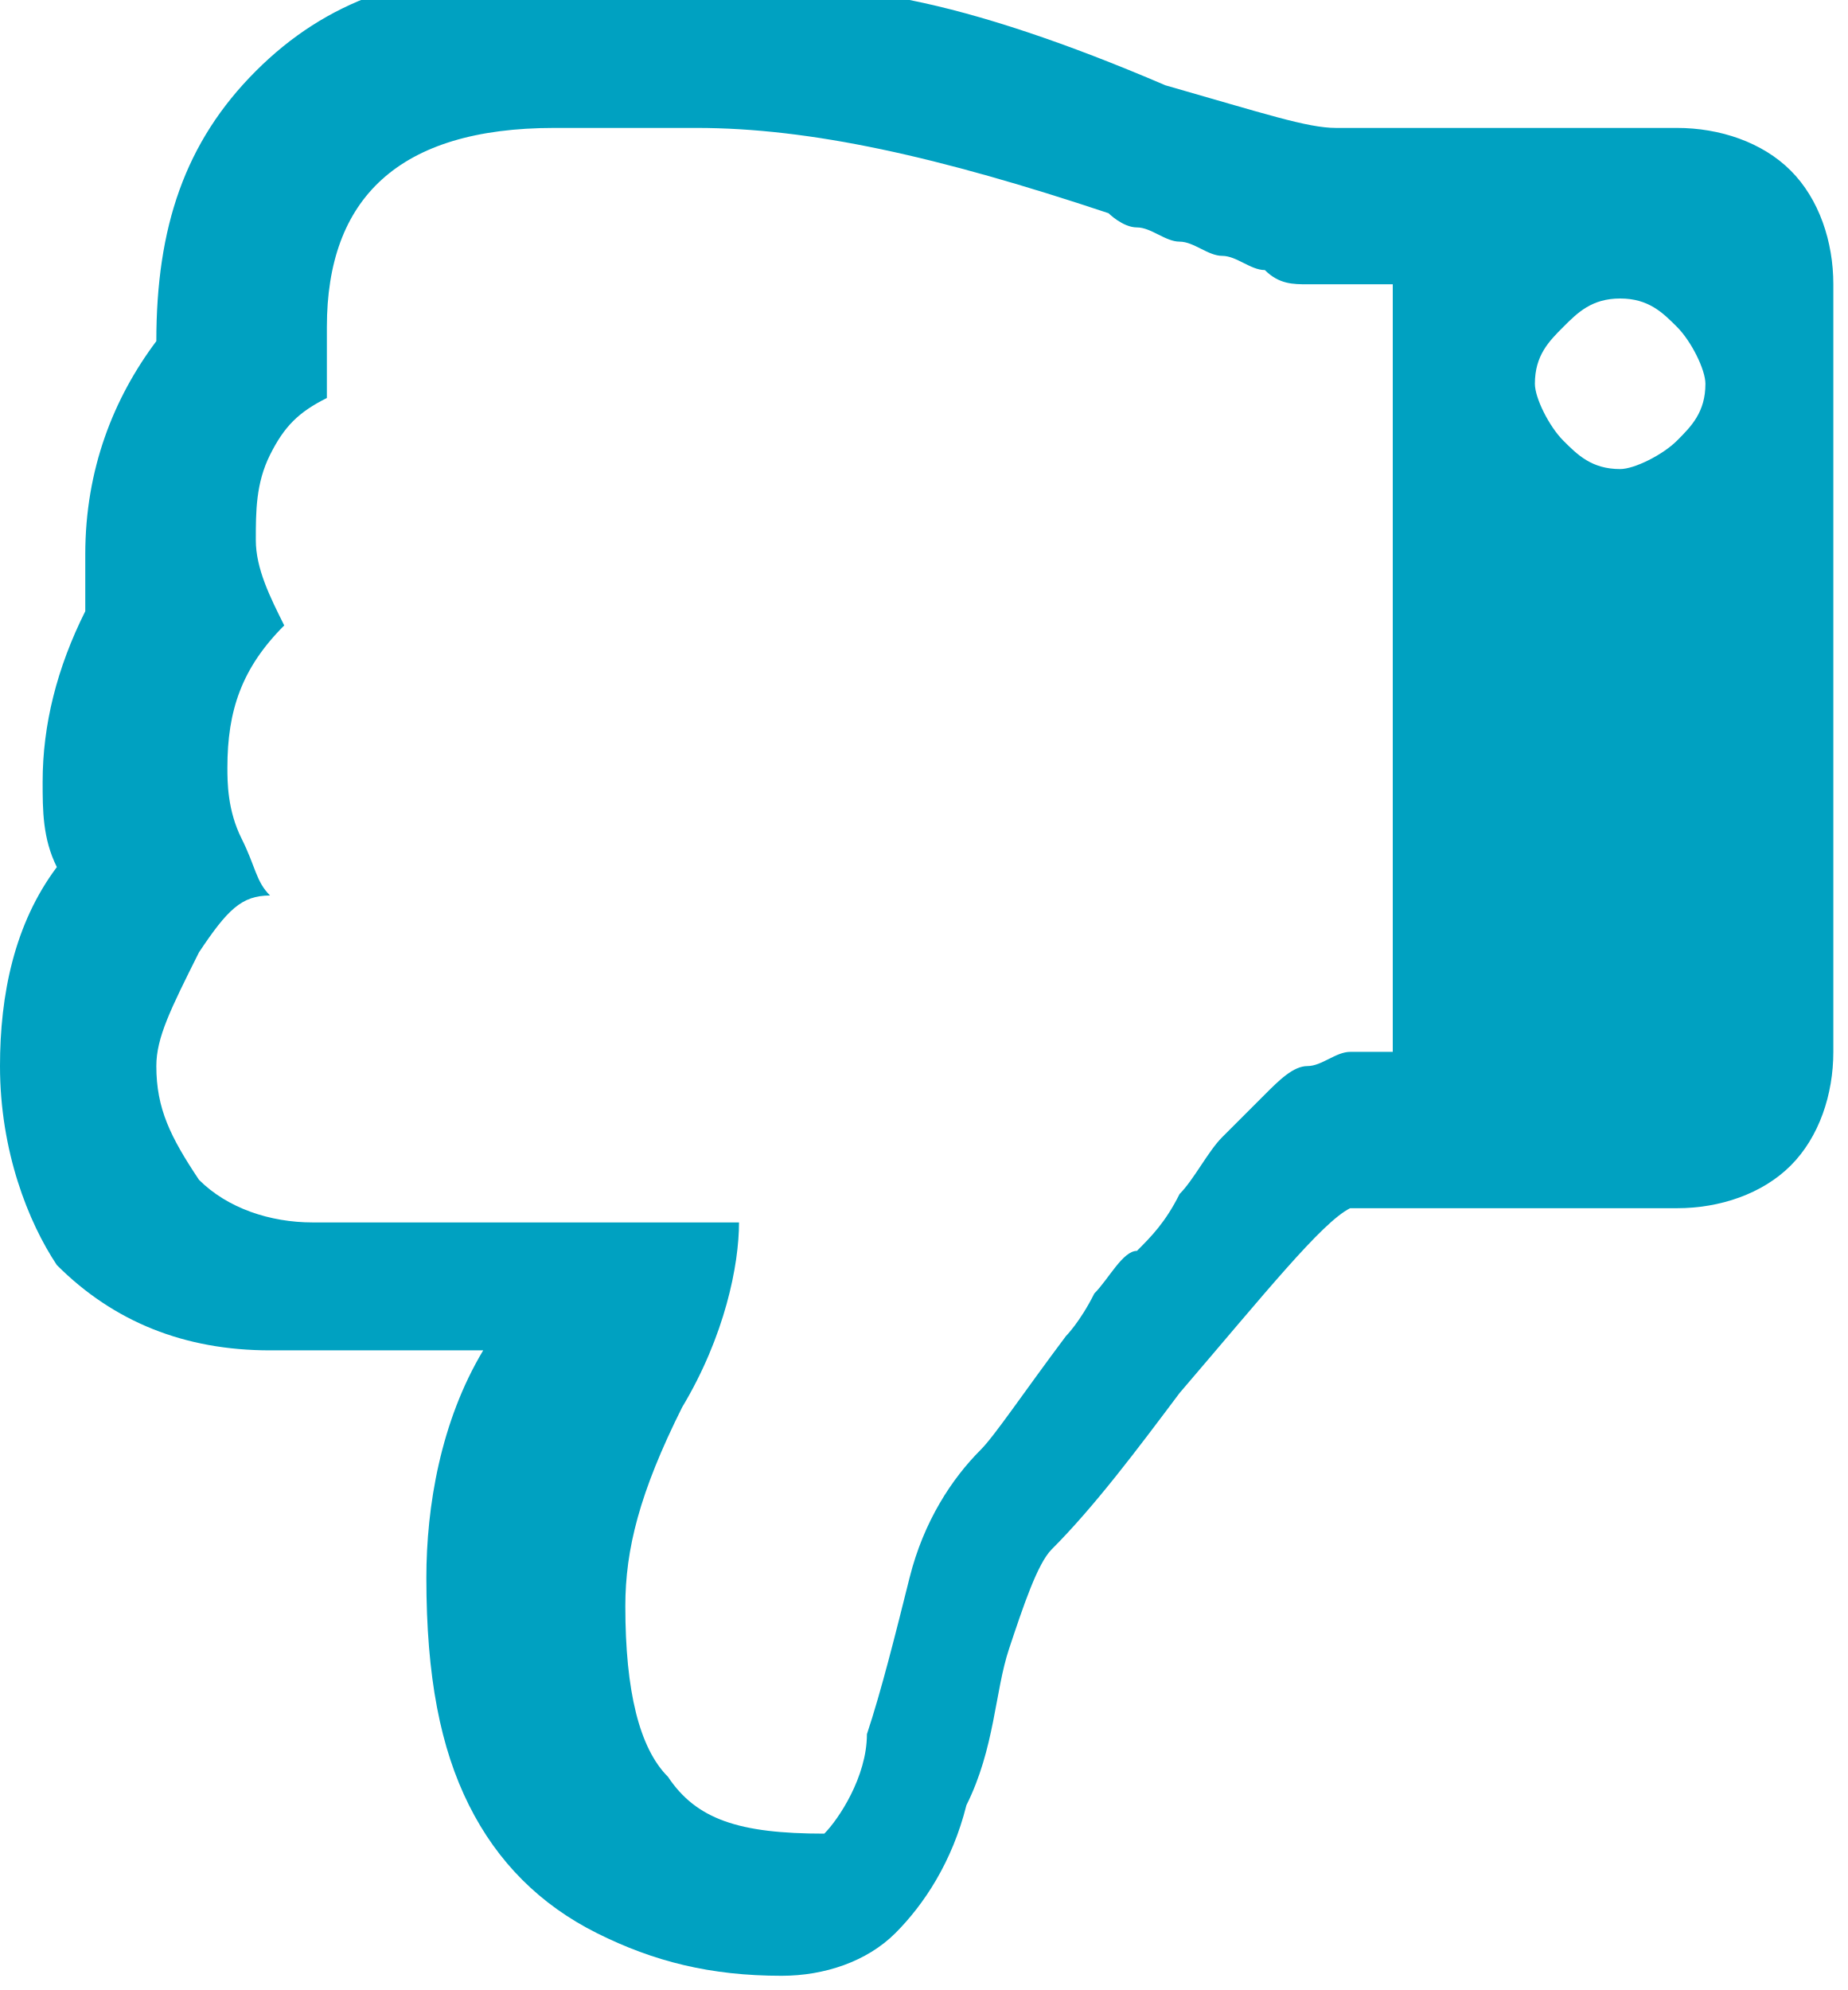
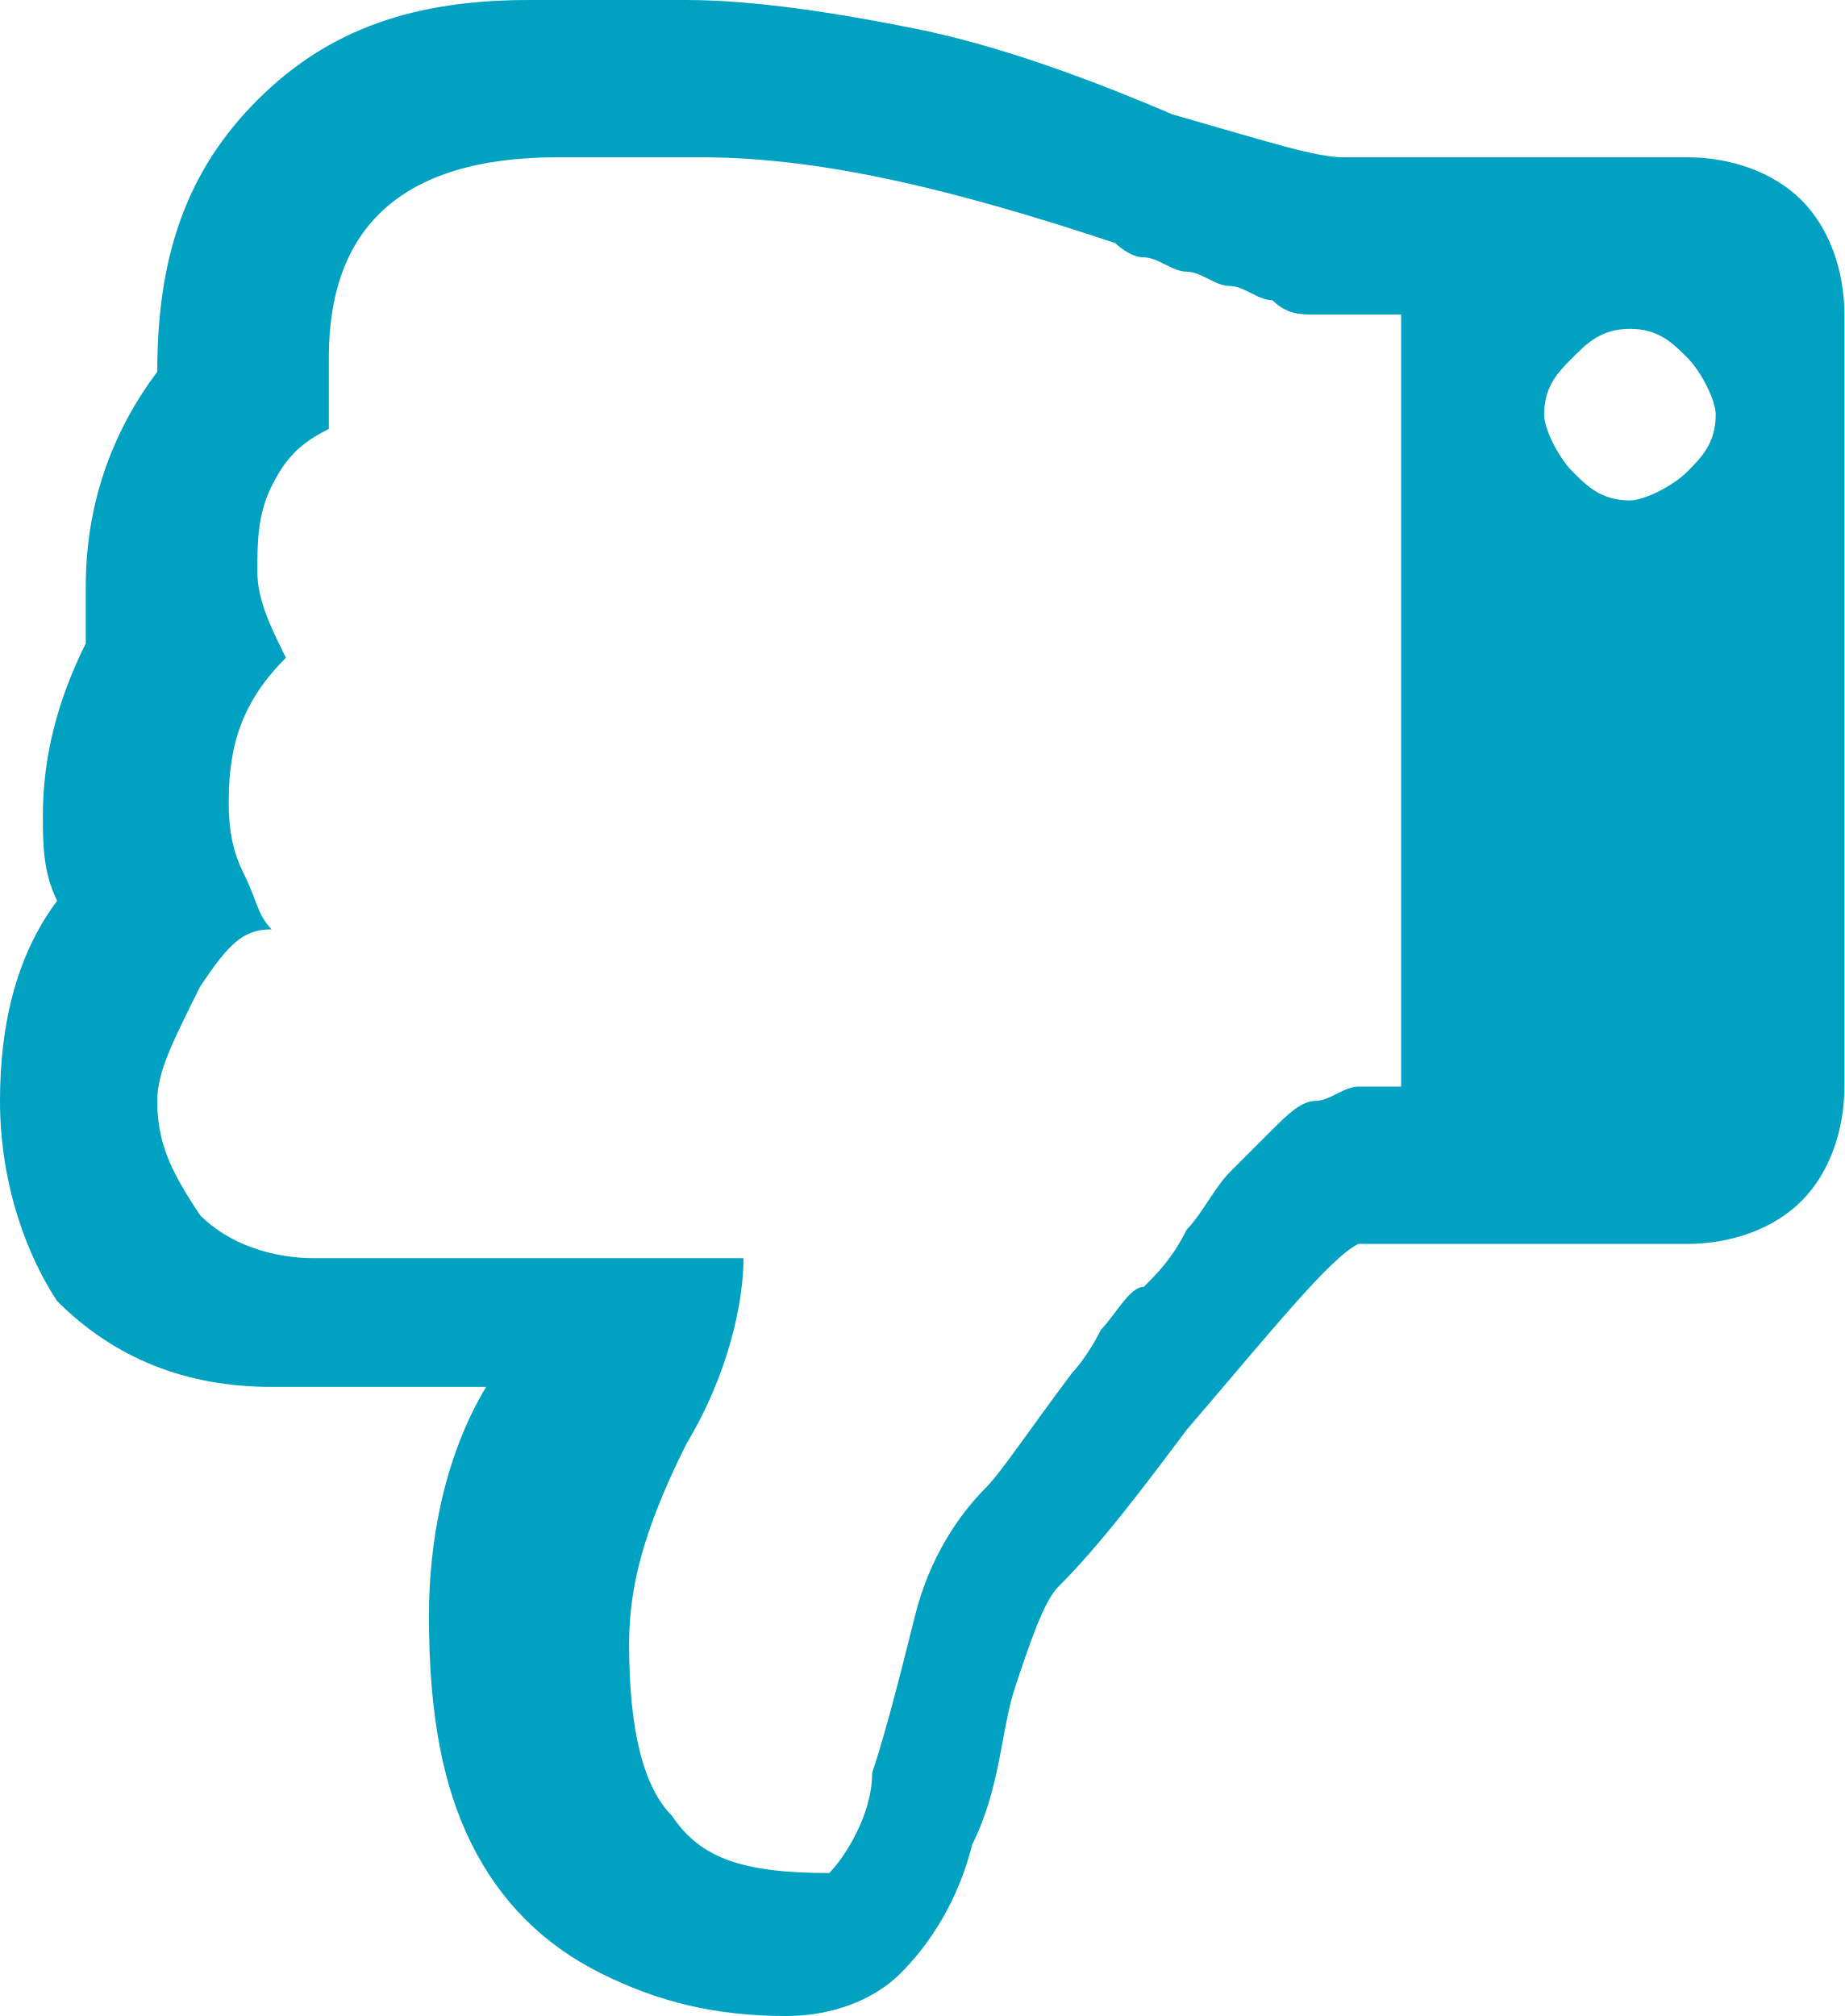
- <svg xmlns="http://www.w3.org/2000/svg" version="1.1" id="Layer_1" x="0px" y="0px" viewBox="-298 390 13 14" style="enable-background:new -298 390 13 14;" xml:space="preserve">
-   <style type="text/css">
- 	.st0{fill:#00A1C1;}
- </style>
+ <svg xmlns="http://www.w3.org/2000/svg" version="1.1" id="Layer_1" x="0px" y="0px" width="607.289px" height="663.781px" viewBox="2.355 60.109 607.289 663.781" enable-background="new 2.355 60.109 607.289 663.781" xml:space="preserve">
  <g>
-     <path class="st0" d="M-298,397.5c0-0.5,0.1-1,0.4-1.4c-0.1-0.2-0.1-0.4-0.1-0.6c0-0.4,0.1-0.8,0.3-1.2c0-0.1,0-0.2,0-0.4   c0-0.6,0.2-1.1,0.5-1.5c0-0.8,0.2-1.4,0.7-1.9c0.5-0.5,1.1-0.7,1.9-0.7h0.3h0.8c0.5,0,1.1,0.1,1.6,0.2c0.5,0.1,1.1,0.3,1.8,0.6   c0.7,0.2,1,0.3,1.2,0.3h2.4c0.3,0,0.6,0.1,0.8,0.3c0.2,0.2,0.3,0.5,0.3,0.8v5.4c0,0.3-0.1,0.6-0.3,0.8c-0.2,0.2-0.5,0.3-0.8,0.3   h-2.3c-0.2,0.1-0.6,0.6-1.2,1.3c-0.3,0.4-0.6,0.8-0.9,1.1c-0.1,0.1-0.2,0.4-0.3,0.7c-0.1,0.3-0.1,0.7-0.3,1.1   c-0.1,0.4-0.3,0.7-0.5,0.9c-0.2,0.2-0.5,0.3-0.8,0.3c-0.5,0-0.9-0.1-1.3-0.3c-0.4-0.2-0.7-0.5-0.9-0.9c-0.2-0.4-0.3-0.9-0.3-1.6   c0-0.5,0.1-1.1,0.4-1.6h-1.5c-0.6,0-1.1-0.2-1.5-0.6C-297.8,398.6-298,398.1-298,397.5z M-296.9,397.5c0,0.3,0.1,0.5,0.3,0.8   c0.2,0.2,0.5,0.3,0.8,0.3h3c0,0.3-0.1,0.8-0.4,1.3c-0.3,0.6-0.4,1-0.4,1.4c0,0.6,0.1,1,0.3,1.2c0.2,0.3,0.5,0.4,1.1,0.4   c0.1-0.1,0.3-0.4,0.3-0.7c0.1-0.3,0.2-0.7,0.3-1.1c0.1-0.4,0.3-0.7,0.5-0.9c0.1-0.1,0.3-0.4,0.6-0.8c0,0,0.1-0.1,0.2-0.3   c0.1-0.1,0.2-0.3,0.3-0.3c0.1-0.1,0.2-0.2,0.3-0.4c0.1-0.1,0.2-0.3,0.3-0.4c0.1-0.1,0.2-0.2,0.3-0.3c0.1-0.1,0.2-0.2,0.3-0.2   s0.2-0.1,0.3-0.1h0.3v-5.4h-0.3c-0.1,0-0.2,0-0.3,0c-0.1,0-0.2,0-0.3-0.1c-0.1,0-0.2-0.1-0.3-0.1c-0.1,0-0.2-0.1-0.3-0.1   c-0.1,0-0.2-0.1-0.3-0.1c-0.1,0-0.2-0.1-0.2-0.1c-1.2-0.4-2.1-0.6-2.9-0.6h-1c-1.1,0-1.6,0.5-1.6,1.4c0,0.1,0,0.3,0,0.5   c-0.2,0.1-0.3,0.2-0.4,0.4c-0.1,0.2-0.1,0.4-0.1,0.6c0,0.2,0.1,0.4,0.2,0.6c-0.3,0.3-0.4,0.6-0.4,1c0,0.1,0,0.3,0.1,0.5   c0.1,0.2,0.1,0.3,0.2,0.4c-0.2,0-0.3,0.1-0.5,0.4C-296.8,397.1-296.9,397.3-296.9,397.5z M-287,392.3c-0.1,0.1-0.2,0.2-0.2,0.4   c0,0.1,0.1,0.3,0.2,0.4c0.1,0.1,0.2,0.2,0.4,0.2c0.1,0,0.3-0.1,0.4-0.2c0.1-0.1,0.2-0.2,0.2-0.4c0-0.1-0.1-0.3-0.2-0.4   c-0.1-0.1-0.2-0.2-0.4-0.2C-286.8,392.1-286.9,392.2-287,392.3z" />
+     <path fill="#00A1C1" d="M2.355,422.602c0-23.537,4.708-47.076,18.83-65.906c-4.708-9.416-4.708-18.83-4.708-28.246   c0-18.832,4.708-37.662,14.123-56.494c0-4.707,0-9.416,0-18.83c0-28.246,9.416-51.785,23.538-70.615   c0-37.66,9.416-65.908,32.954-89.445c23.539-23.539,51.785-32.955,89.446-32.955h14.122h37.661c23.538,0,51.785,4.709,75.323,9.416   c23.539,4.709,51.785,14.123,84.738,28.246c32.954,9.416,47.077,14.123,56.493,14.123h112.984c14.122,0,28.246,4.707,37.66,14.123   c9.416,9.416,14.123,23.537,14.123,37.66v254.215c0,14.123-4.708,28.246-14.123,37.662c-9.416,9.416-23.538,14.121-37.66,14.121   H449.585c-9.416,4.709-28.247,28.248-56.493,61.199c-14.123,18.832-28.247,37.662-42.369,51.785   c-4.708,4.709-9.416,18.832-14.122,32.955c-4.708,14.123-4.708,32.955-14.123,51.785c-4.708,18.83-14.122,32.955-23.538,42.369   c-9.416,9.416-23.539,14.121-37.661,14.121c-23.538,0-42.369-4.707-61.199-14.121c-18.831-9.416-32.955-23.539-42.369-42.369   c-9.416-18.83-14.123-42.369-14.123-75.324c0-23.537,4.708-51.785,18.831-75.322H91.803c-28.247,0-51.785-9.416-70.615-28.246   C11.771,474.387,2.355,450.85,2.355,422.602z M54.14,422.602c0,14.123,4.708,23.539,14.123,37.662   c9.416,9.416,23.538,14.123,37.661,14.123h141.23c0,14.121-4.708,37.66-18.83,61.199c-14.123,28.246-18.831,47.076-18.831,65.906   c0,28.246,4.708,47.078,14.123,56.494c9.416,14.121,23.538,18.83,51.784,18.83c4.708-4.709,14.123-18.83,14.123-32.955   c4.708-14.123,9.416-32.953,14.122-51.785c4.708-18.83,14.123-32.953,23.539-42.369c4.708-4.707,14.122-18.83,28.246-37.66   c0,0,4.708-4.707,9.416-14.123c4.708-4.707,9.416-14.121,14.122-14.121c4.708-4.709,9.416-9.416,14.123-18.832   c4.708-4.707,9.416-14.121,14.122-18.83c4.708-4.707,9.416-9.416,14.123-14.123c4.708-4.707,9.416-9.416,14.122-9.416   c4.707,0,9.416-4.707,14.123-4.707h14.122V163.68h-14.122c-4.708,0-9.416,0-14.123,0c-4.708,0-9.416,0-14.122-4.709   c-4.708,0-9.416-4.707-14.123-4.707c-4.708,0-9.416-4.709-14.122-4.709c-4.708,0-9.416-4.707-14.123-4.707   c-4.708,0-9.416-4.709-9.416-4.709c-56.492-18.83-98.861-28.246-136.522-28.246h-47.077c-51.784,0-75.323,23.539-75.323,65.908   c0,4.707,0,14.123,0,23.539c-9.416,4.707-14.122,9.414-18.83,18.83s-4.708,18.83-4.708,28.246s4.708,18.83,9.416,28.246   c-14.123,14.123-18.831,28.246-18.831,47.076c0,4.709,0,14.123,4.708,23.539s4.708,14.123,9.416,18.83   c-9.416,0-14.122,4.709-23.538,18.832C58.848,403.771,54.14,413.186,54.14,422.602z M520.201,177.803   c-4.708,4.707-9.416,9.416-9.416,18.83c0,4.707,4.708,14.121,9.416,18.83c4.708,4.707,9.416,9.416,18.831,9.416   c4.708,0,14.122-4.709,18.83-9.416c4.708-4.709,9.416-9.416,9.416-18.83c0-4.709-4.708-14.123-9.416-18.83   c-4.708-4.709-9.416-9.416-18.83-9.416C529.617,168.387,524.909,173.096,520.201,177.803z" />
  </g>
</svg>
